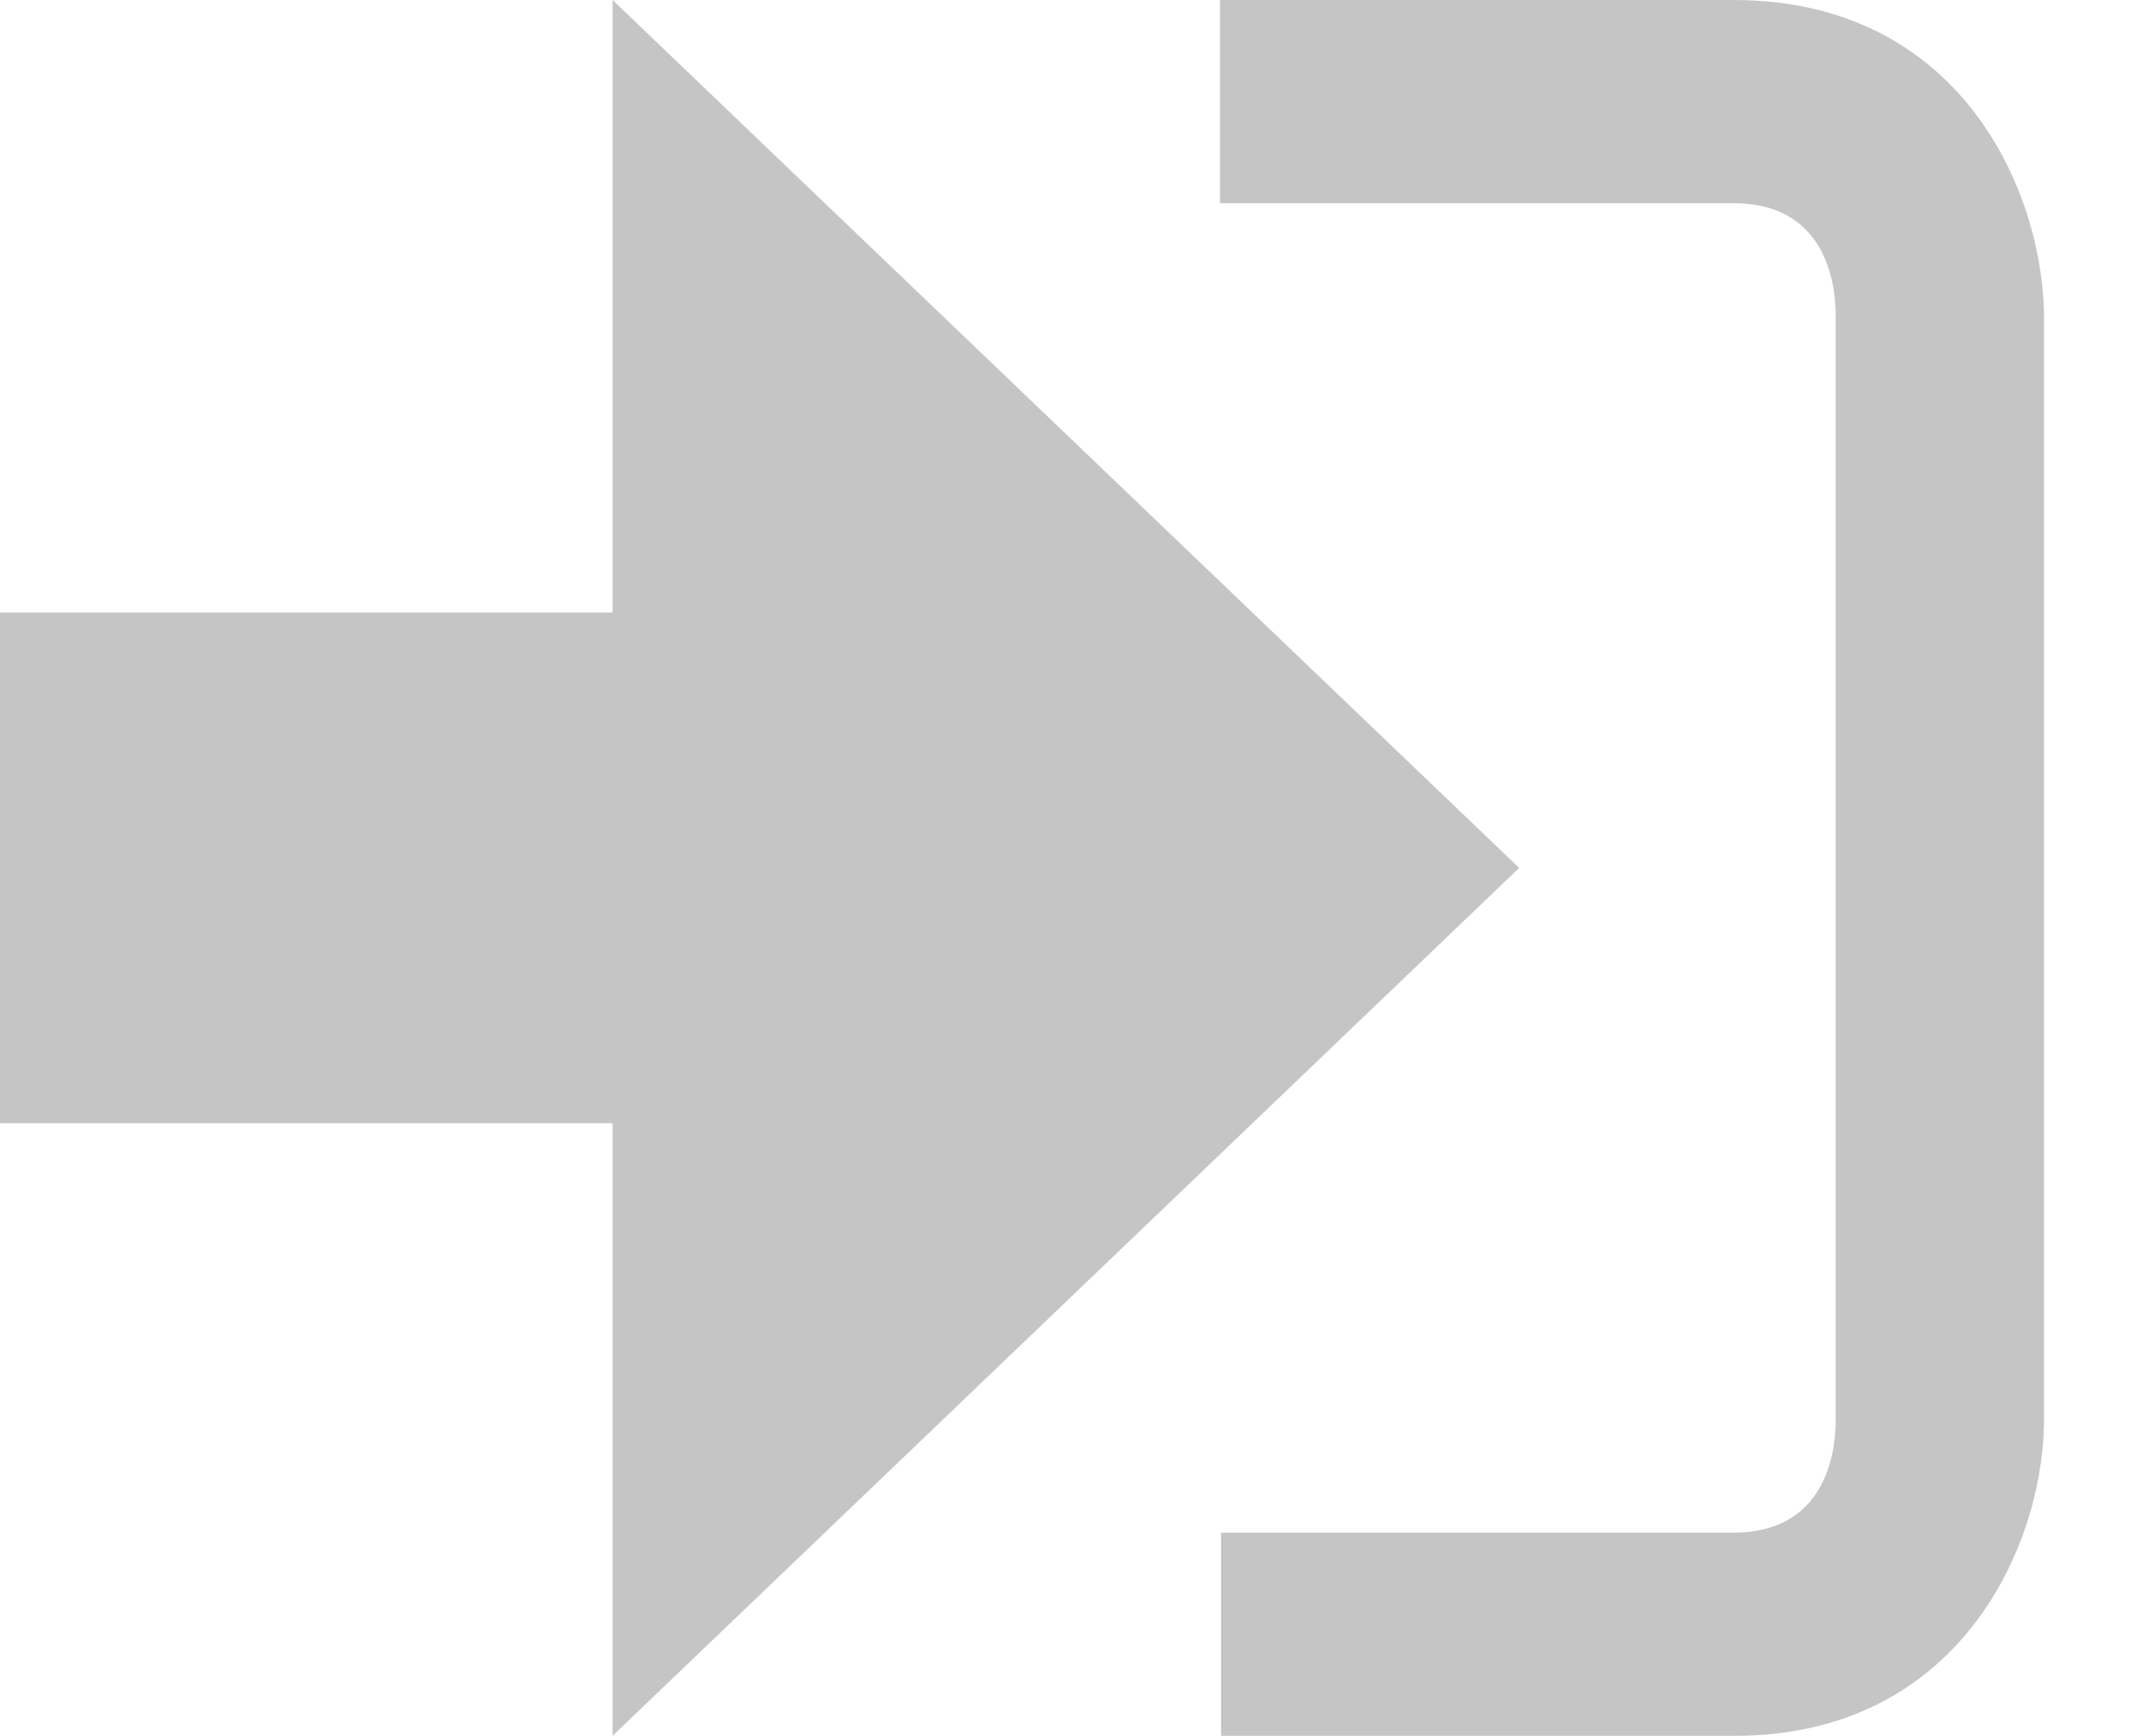
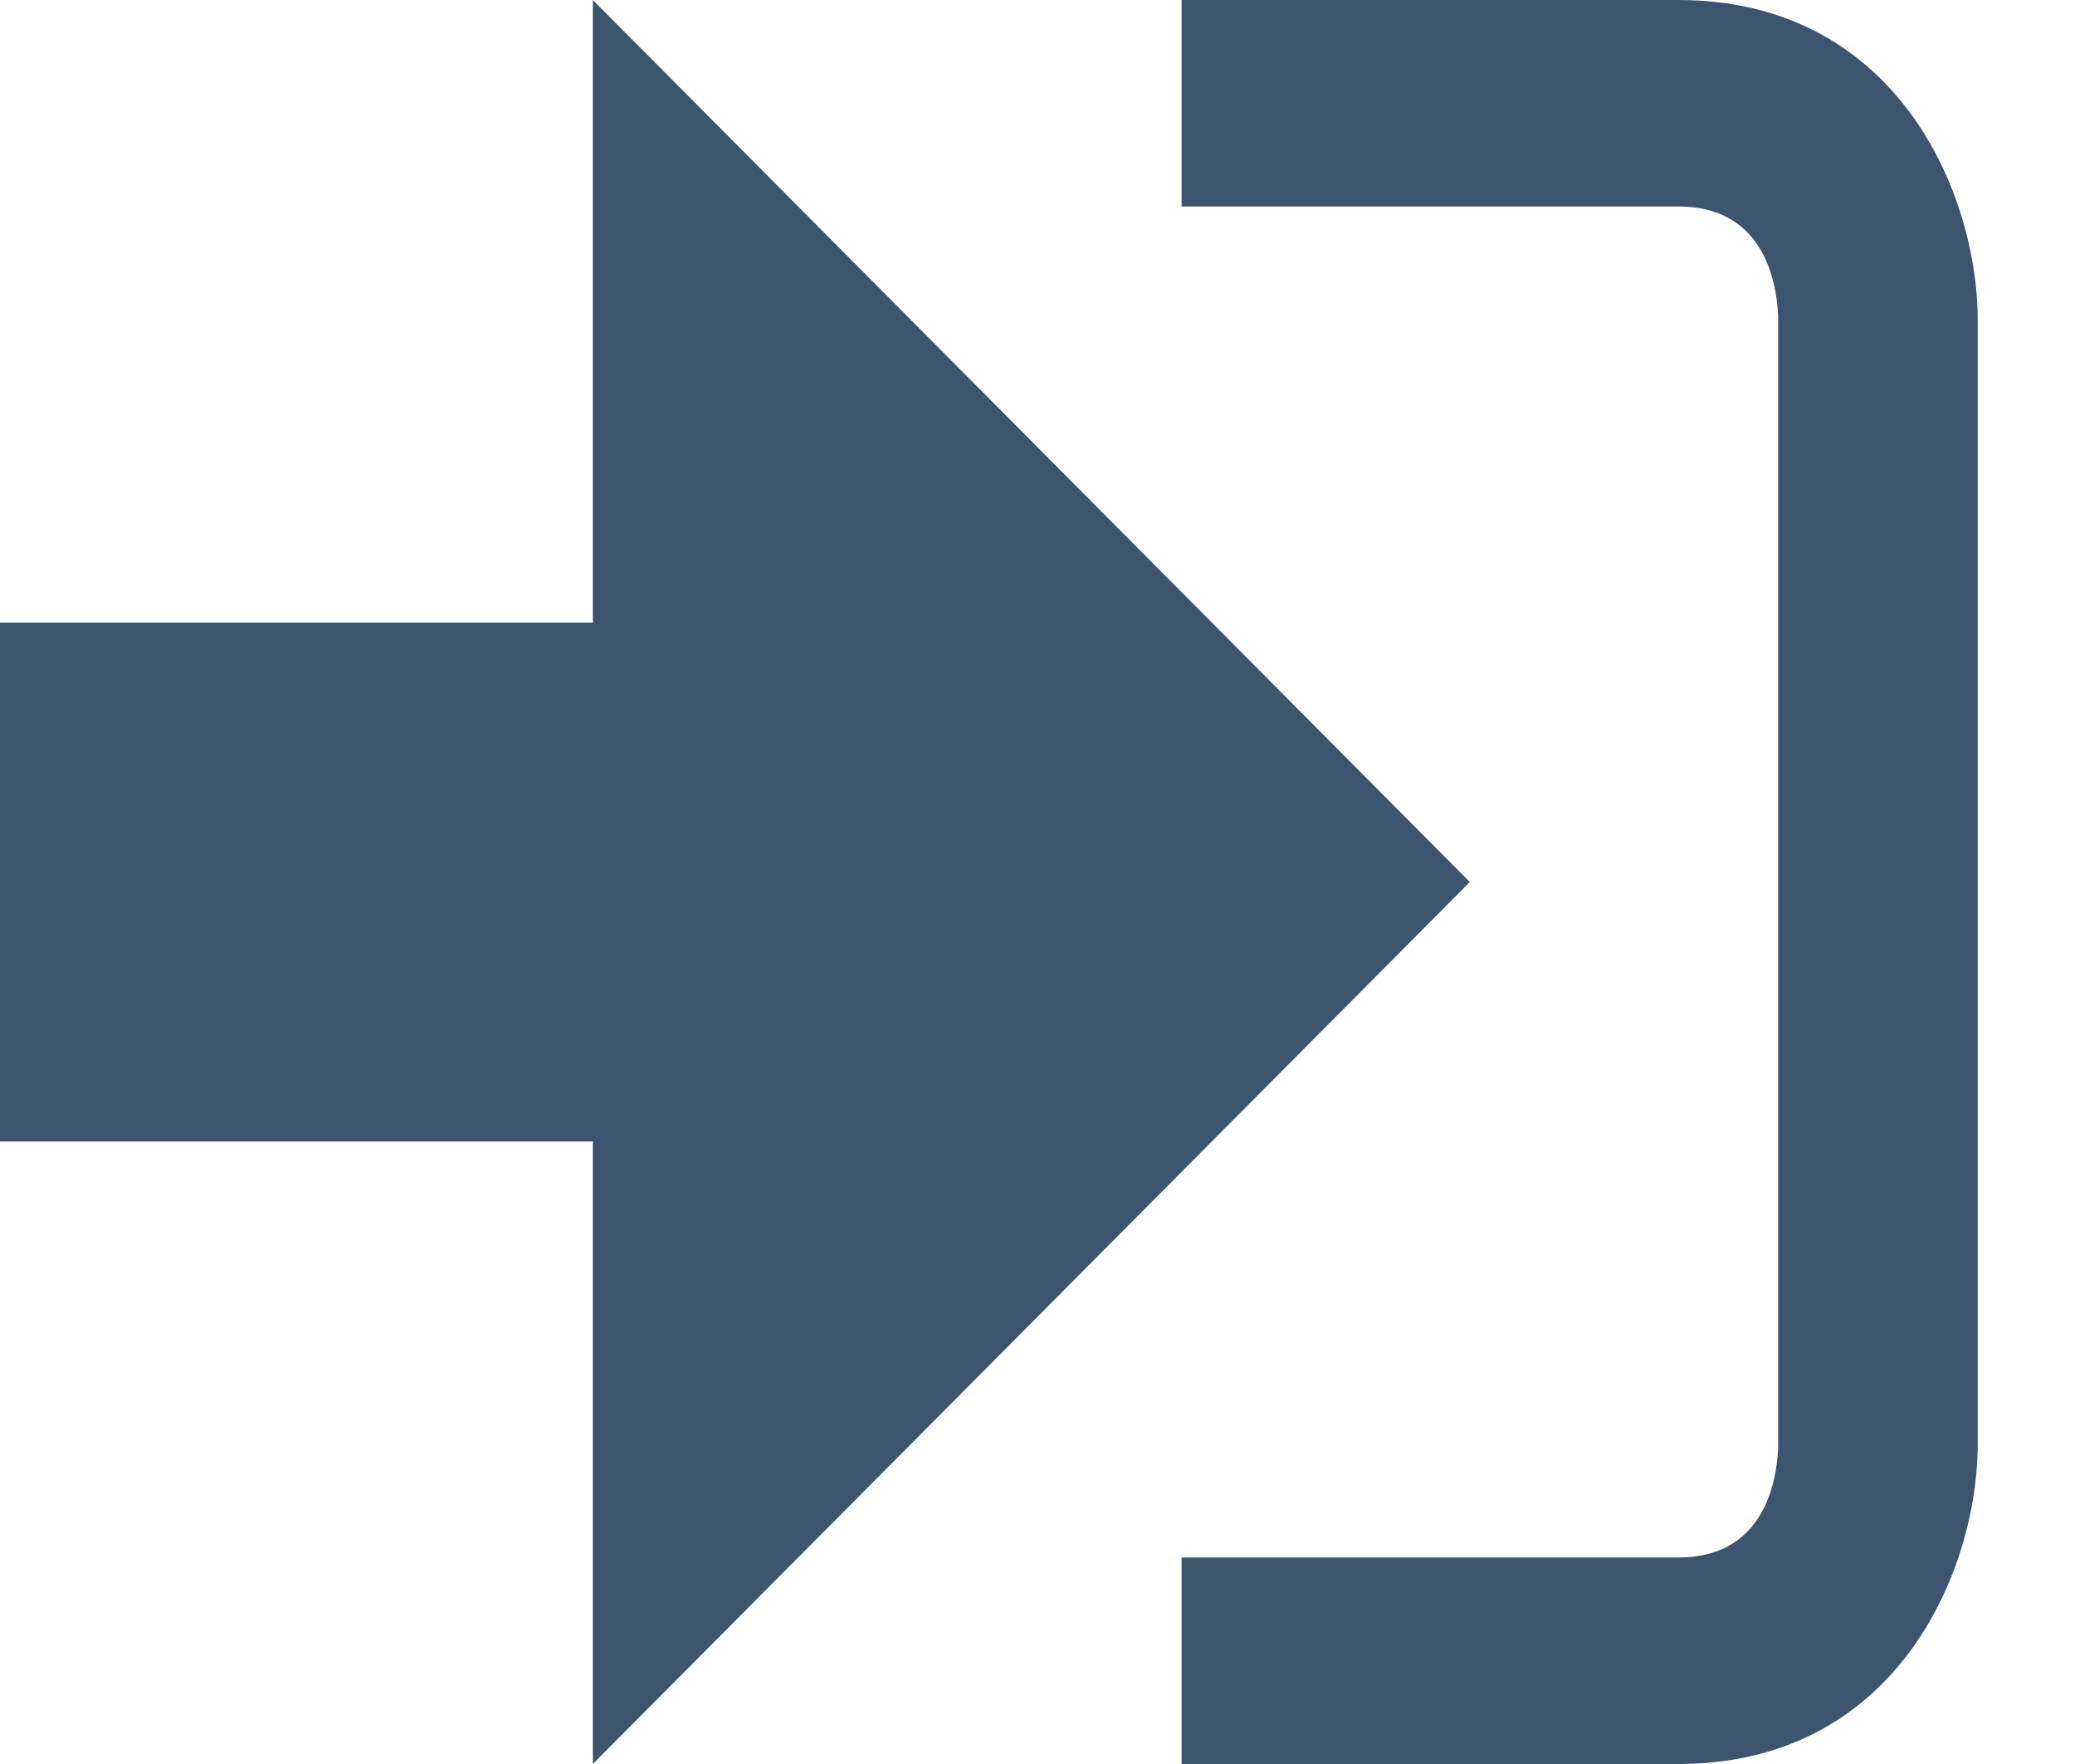
- <svg xmlns="http://www.w3.org/2000/svg" width="21" height="17" fill="none">
-   <path d="M14.88 8.5L6 0v6H0v5h6v6l8.88-8.5z" fill="#C5C5C5" />
-   <path d="M16.99 15.01h-5.03V17h5.03c2.17 0 3-1.81 3.03-3.03V3.03C19.98 1.8 19.16 0 16.98 0h-5.03v1.99h5.03c.84 0 .99.68 1 1.06v10.9c-.01.38-.16 1.06-1 1.06z" fill="#C5C5C5" />
+ <svg xmlns="http://www.w3.org/2000/svg" width="20" height="17" viewBox="0 0 20 17" fill="none">
+   <path d="M14.167 8.5L5.714 0V6H0V11H5.714V17L14.167 8.5Z" fill="#3D546F" />
+   <path d="M16.177 15.01H11.389V17H16.177C18.251 17 19.038 15.19 19.062 13.974V3.028C19.038 1.811 18.251 0 16.177 0H11.389V1.99H16.177C16.976 1.99 17.122 2.671 17.139 3.047V13.951C17.123 14.327 16.976 15.01 16.177 15.01Z" fill="#3D546F" />
</svg>
